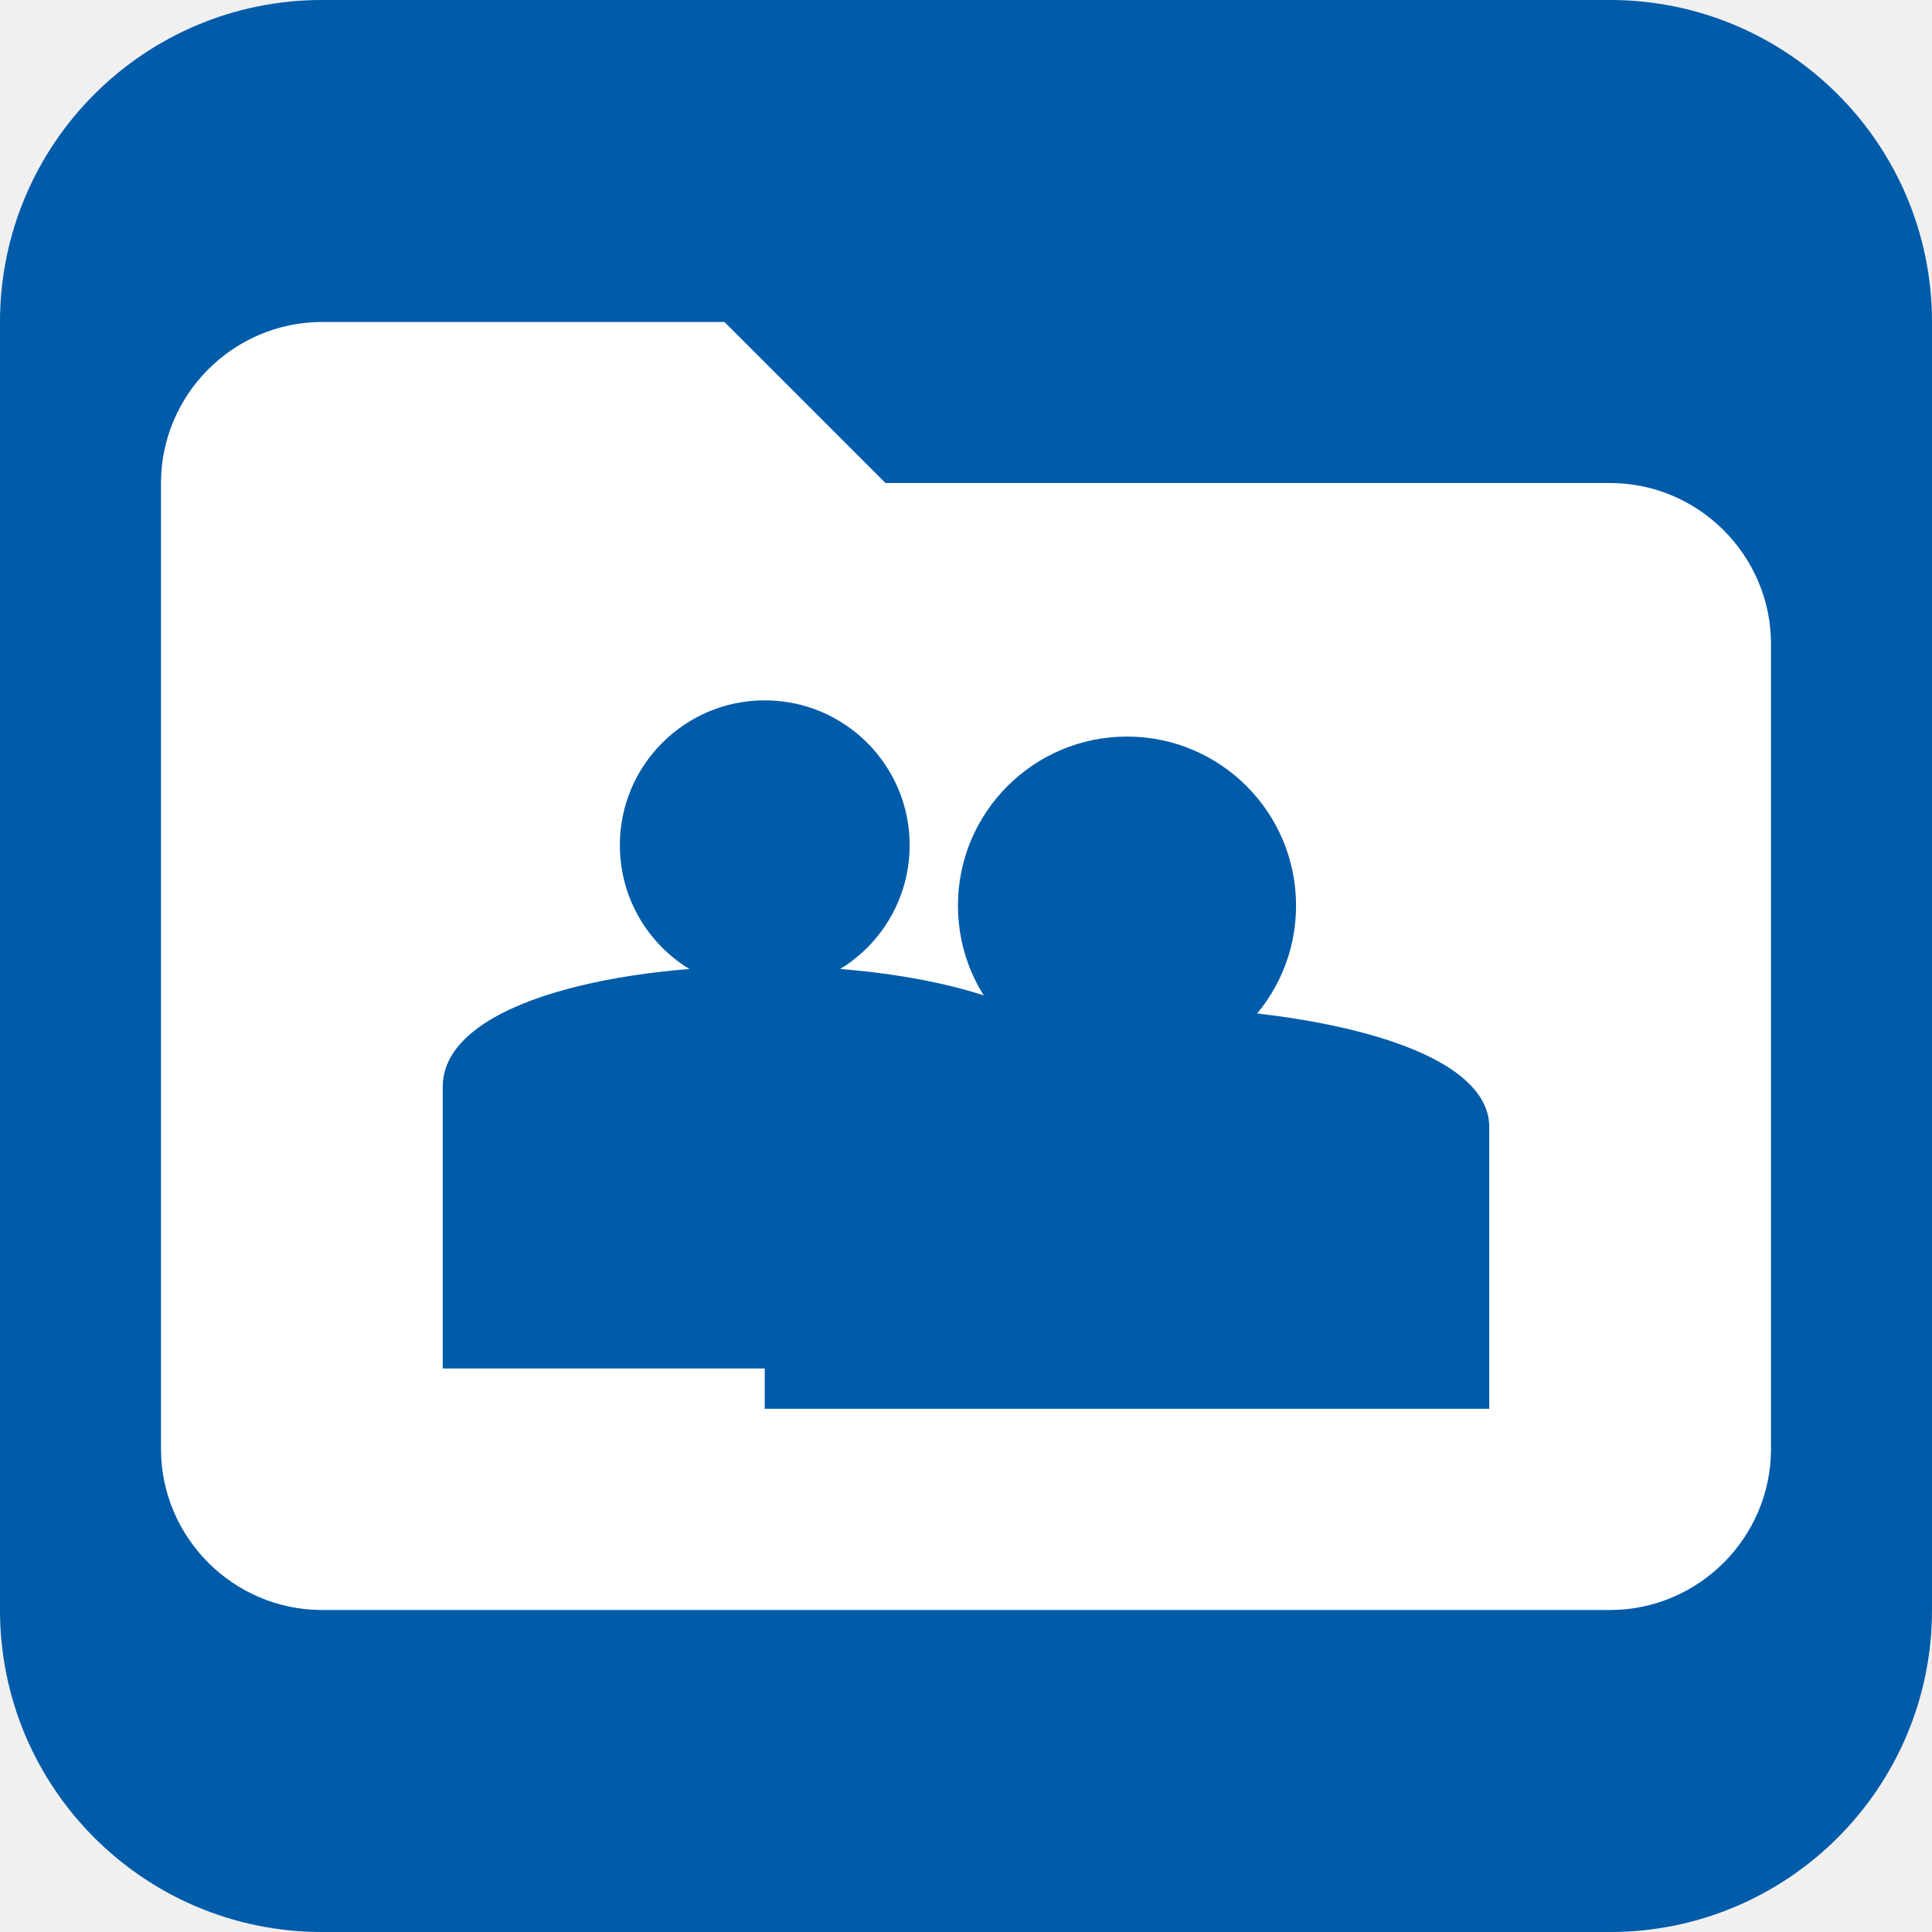
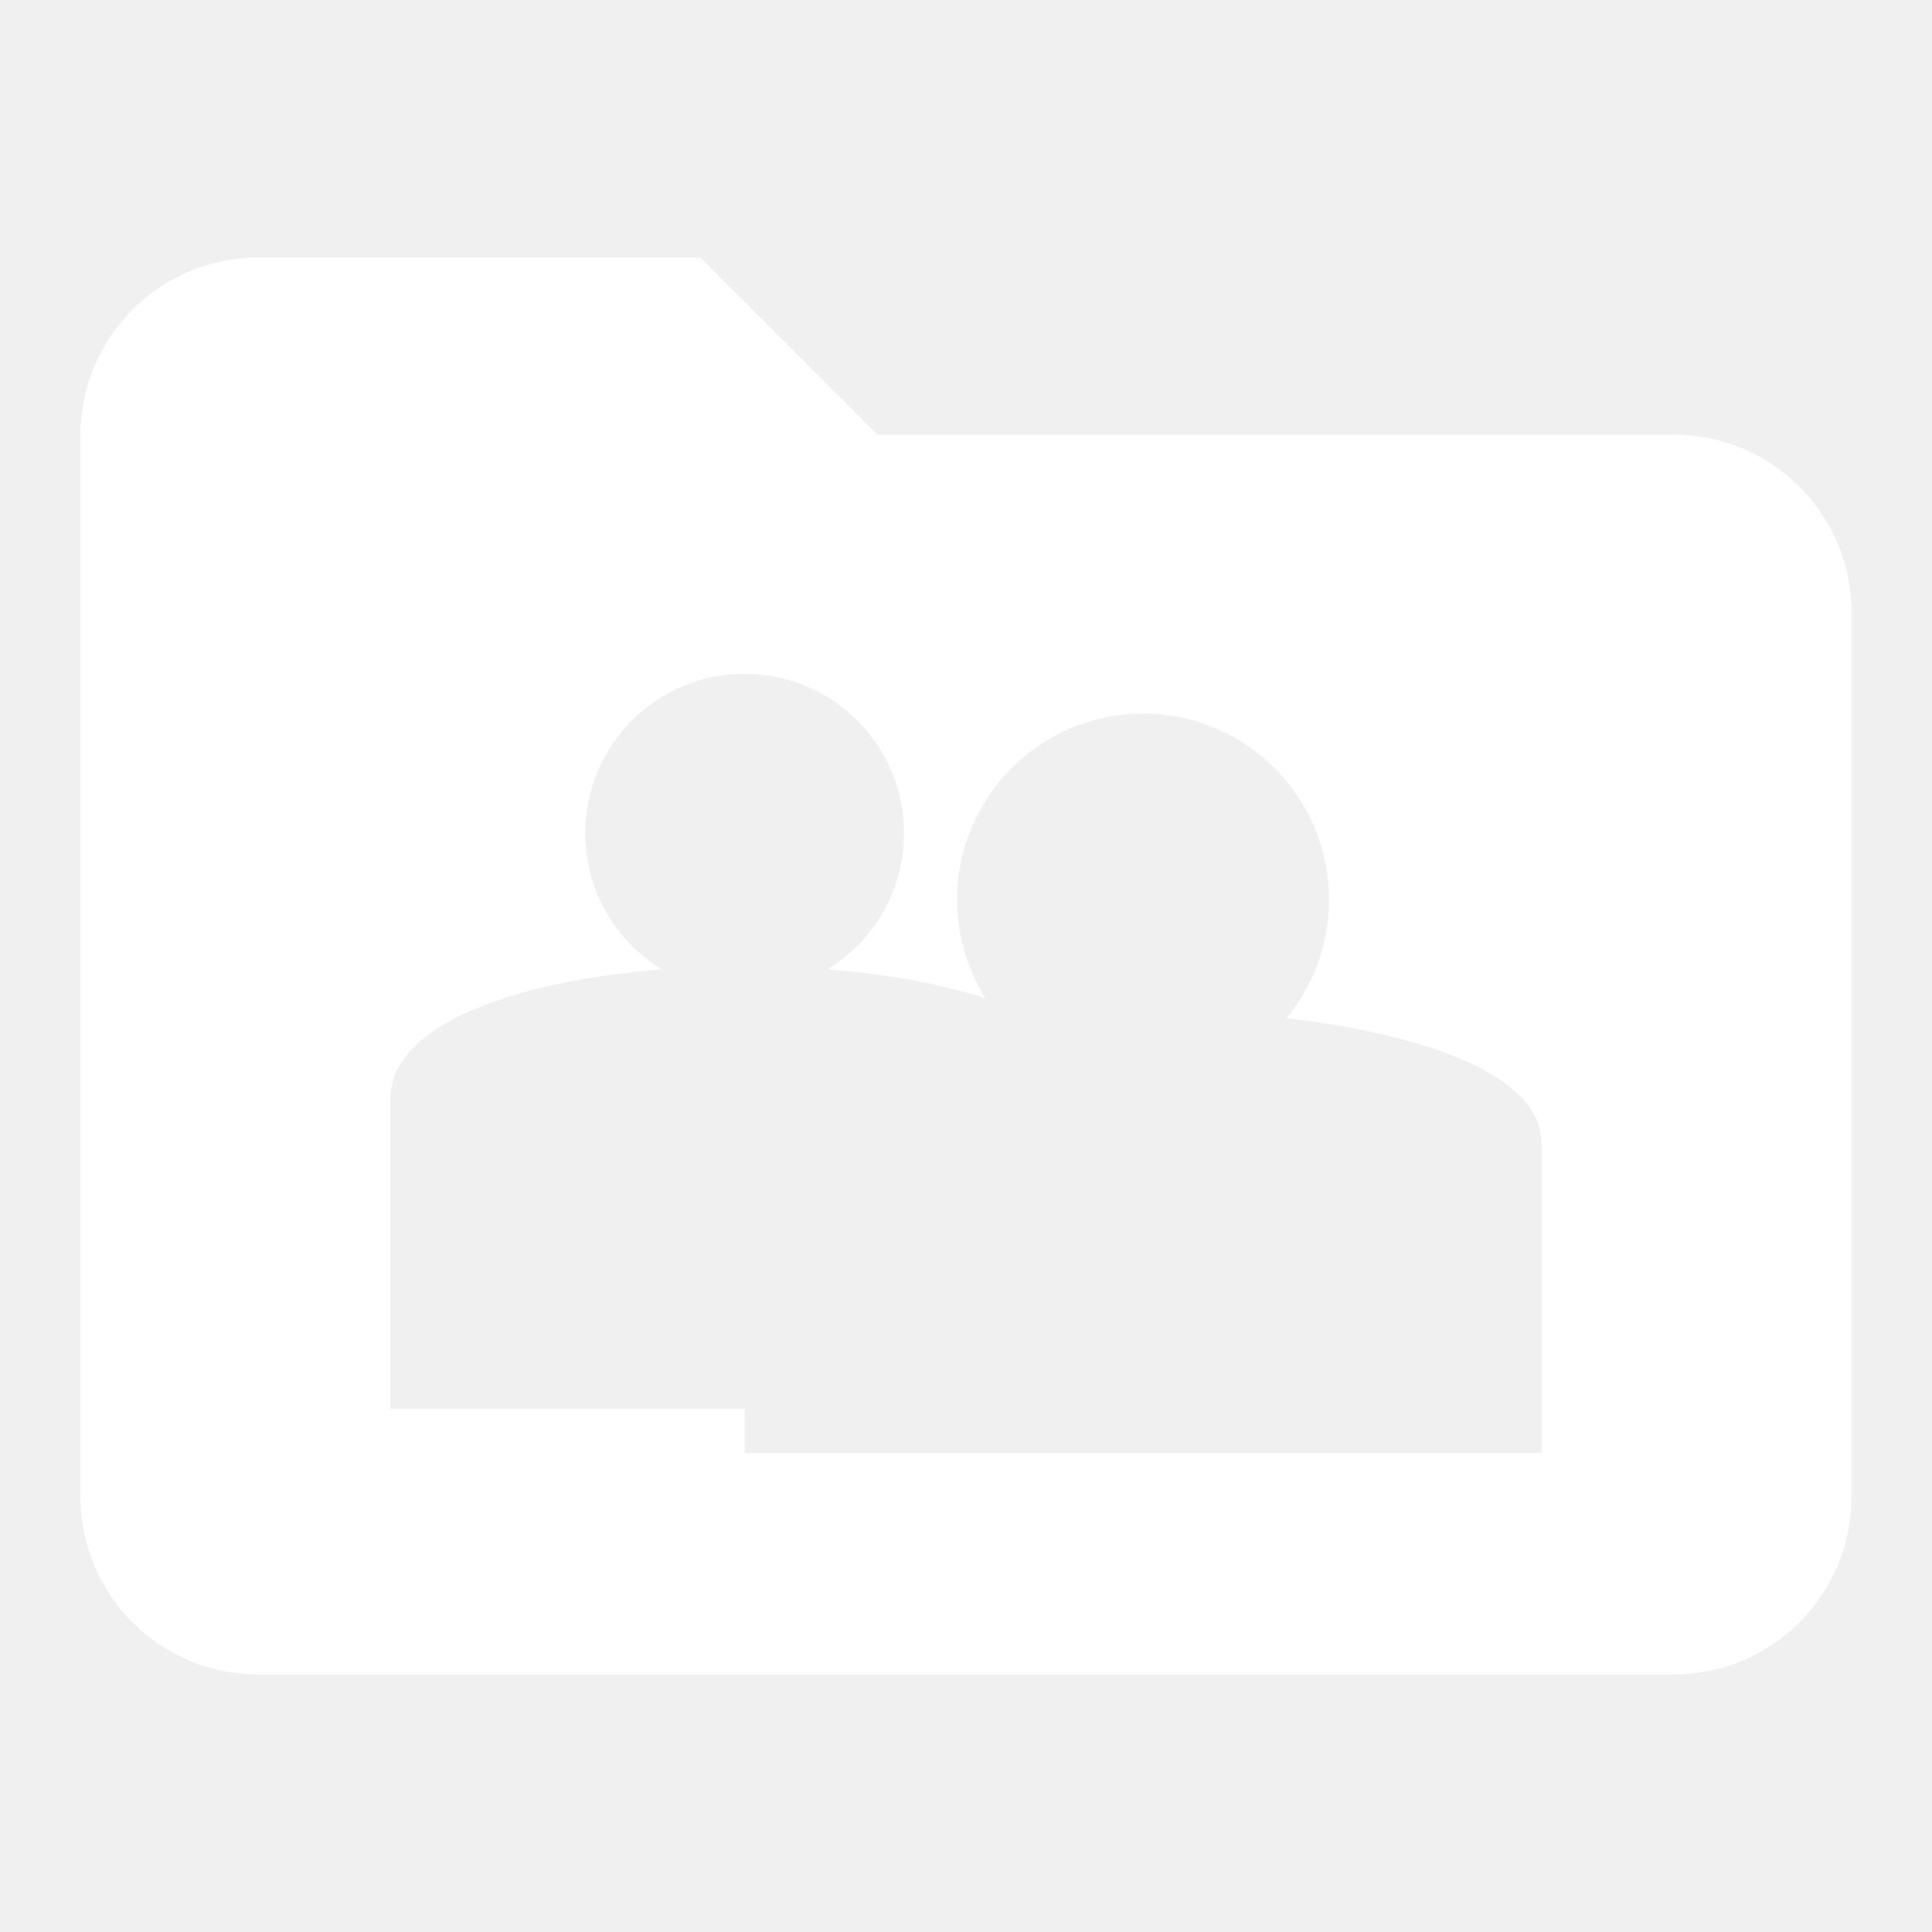
<svg xmlns="http://www.w3.org/2000/svg" viewBox="0 0 48 48">
-   <rect width="48" height="48" rx="8" fill="#005BA9" />
  <mask id="peopleCutout" maskUnits="userSpaceOnUse">
    <rect width="48" height="48" fill="#ffffff" />
    <g fill="#000000">
      <circle cx="19" cy="21" r="3.6" />
      <path d="M11,34 L11,27 C11,23 27,23 27,27 L27,34 Z" />
      <circle cx="28" cy="22.5" r="4.2" />
      <path d="M19,35 L19,28 C19,24 37,24 37,28 L37,35 Z" />
    </g>
  </mask>
-   <path d="M4 12c0-2.2 1.8-4 4-4h10l4 4h18c2.2 0 4 1.8 4 4v20c0 2.2-1.8 4-4 4H8c-2.2 0-4-1.8-4-4V12z" fill="#ffffff" mask="url(#peopleCutout)" />
+   <g transform="translate(-2.4 -2.4) scale(1.1)">
+     <path d="M4 12c0-2.2 1.8-4 4-4h10l4 4h18c2.2 0 4 1.8 4 4v20c0 2.2-1.8 4-4 4H8c-2.2 0-4-1.8-4-4V12z" fill="#ffffff" mask="url(#peopleCutout)" />
+   </g>
</svg>
